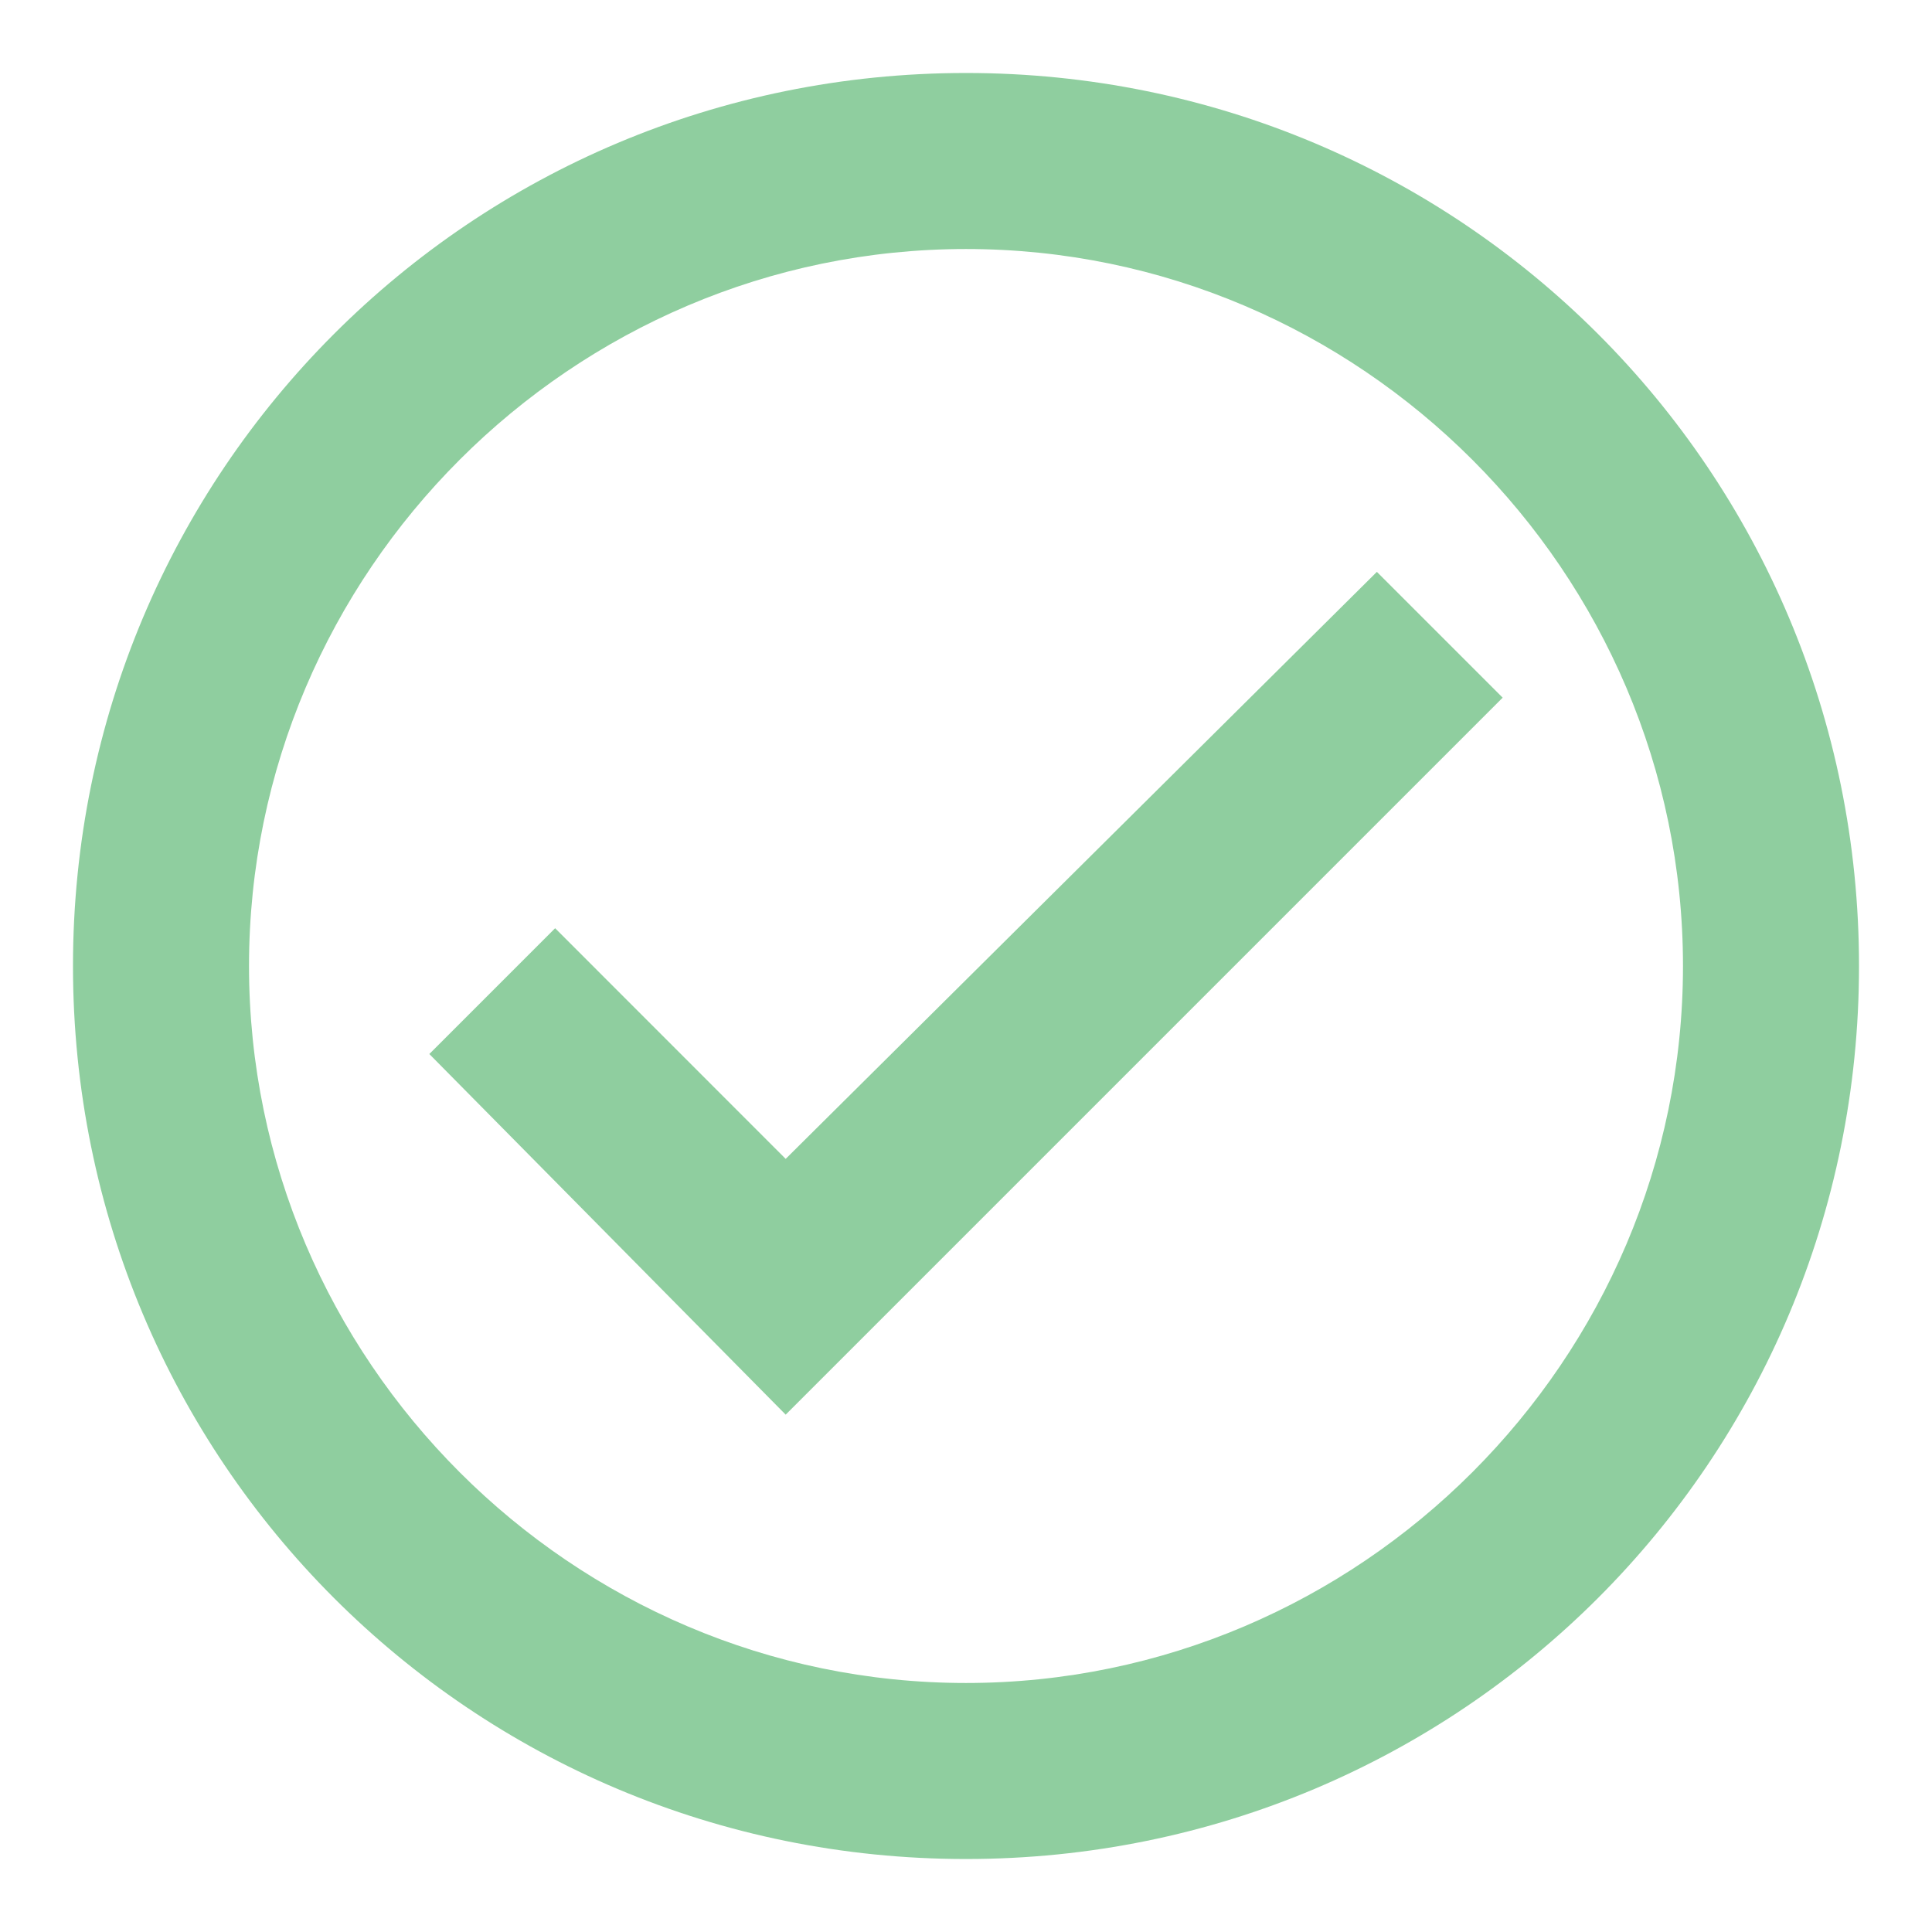
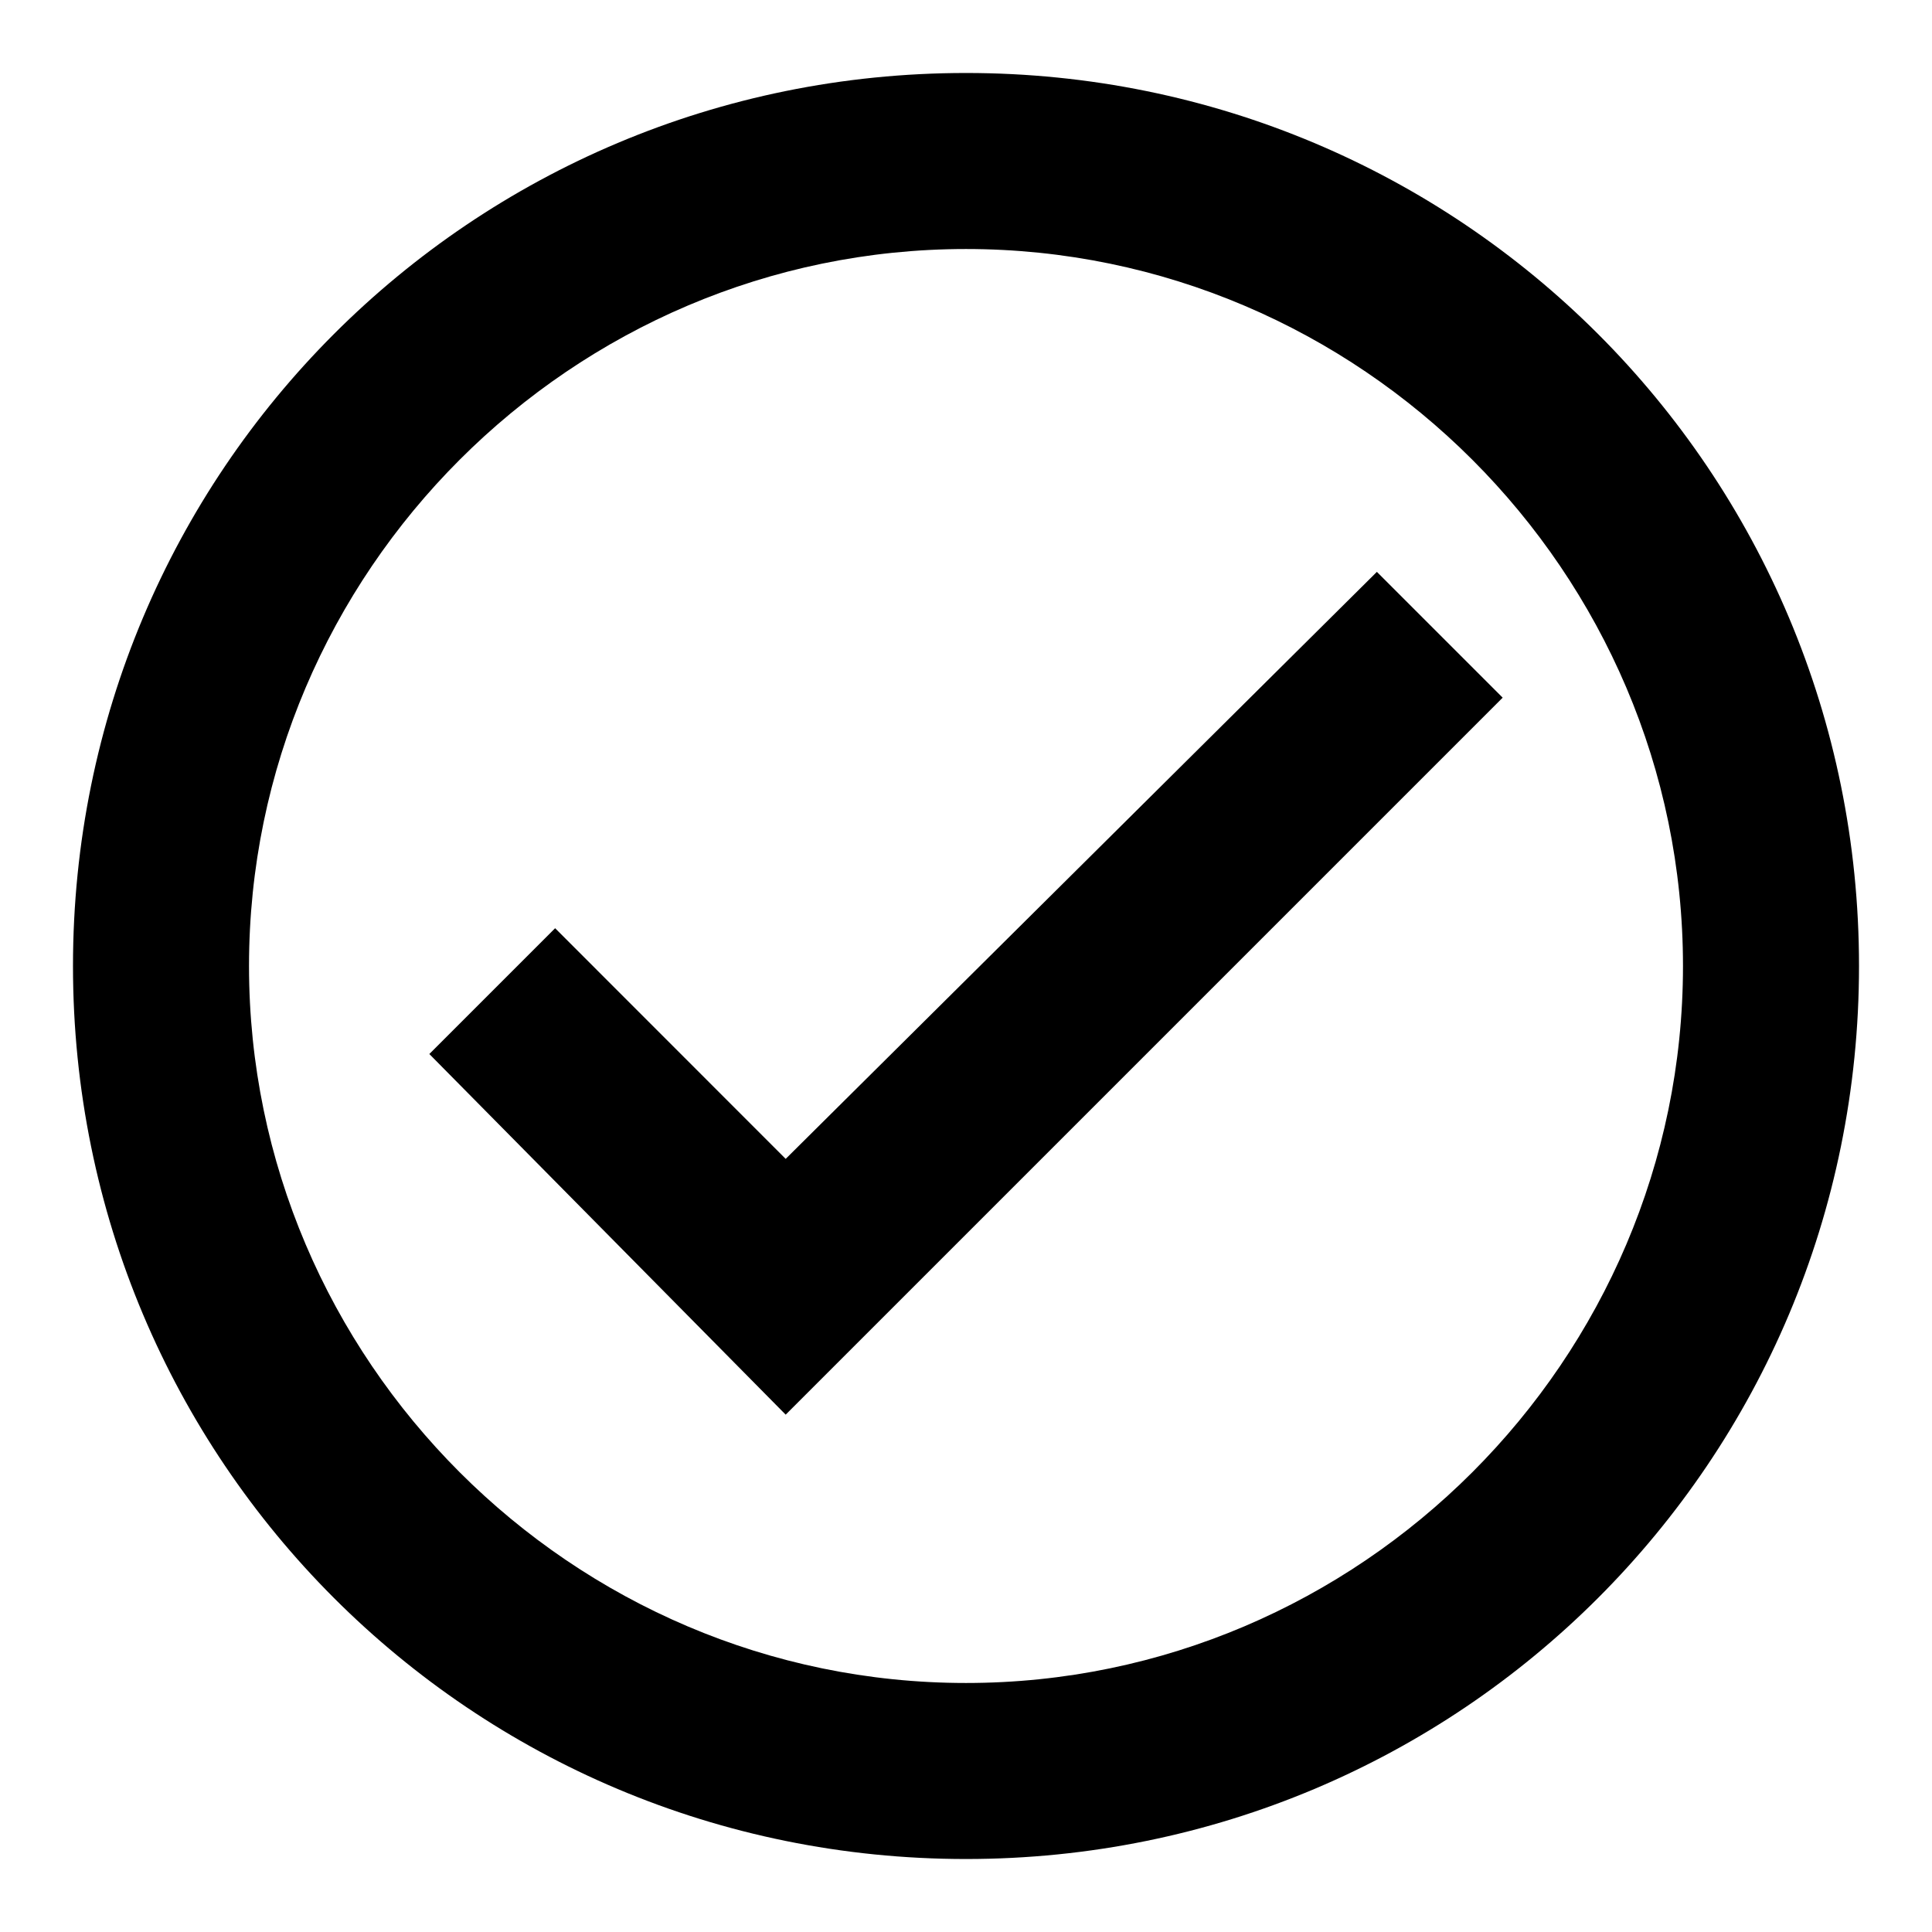
- <svg xmlns="http://www.w3.org/2000/svg" width="18px" height="18px" viewBox="0 0 18 18" version="1.1">
-   <defs>
-     <filter id="filter-1">
-       <feColorMatrix in="SourceGraphic" type="matrix" values="0 0 0 0 0.275 0 0 0 0 0.62 0 0 0 0 0.349 0 0 0 1 0" />
-     </filter>
-   </defs>
-   <g id="Work-In-Progress" stroke="none" stroke-width="1" fill="none" fill-rule="evenodd">
-     <g id="7-1-1" transform="translate(-1227, -240)">
-       <g id="Group-9" transform="translate(272, 176)">
-         <g id="Group-13" transform="translate(0, 47)">
-           <g id="Icon-14" transform="translate(954, 16)" filter="url(#filter-1)">
-             <g>
-               <rect id="Path" x="0" y="0" width="20" height="20" />
-               <path d="M10,18.32 C14.609,18.32 18.32,14.609 18.32,10 C18.32,5.391 14.609,1.68 10,1.68 C5.391,1.68 1.68,5.391 1.68,10 C1.68,14.609 5.391,18.32 10,18.32 Z M10,16.68 C6.328,16.68 3.32,13.672 3.32,10 C3.32,6.328 6.328,3.32 10,3.32 C13.672,3.32 16.68,6.328 16.68,10 C16.68,13.672 13.672,16.68 10,16.68 Z M8.32,14.18 L15,7.5 L13.828,6.328 L8.32,11.797 L6.172,9.648 L5,10.82 L8.32,14.18 Z" id="c" fill="#7A6E77" fill-rule="nonzero" />
-             </g>
-           </g>
+ <svg xmlns="http://www.w3.org/2000/svg" width="18px" height="18px" viewBox="0 0 18 18" version="1.1" fill="currentColor" fill-rule="evenodd" clip-rule="evenodd">
+   <g id="7-1-1" transform="translate(-1227, -240)">
+     <g id="Group-9" transform="translate(272, 176)">
+       <g id="Group-13" transform="translate(0, 47)">
+         <g id="Icon-14" transform="translate(954, 16)">
+           <path d="M10,18.32 C14.609,18.32 18.32,14.609 18.32,10 C18.32,5.391 14.609,1.68 10,1.68 C5.391,1.68 1.68,5.391 1.68,10 C1.68,14.609 5.391,18.32 10,18.32 Z M10,16.68 C6.328,16.68 3.32,13.672 3.32,10 C3.32,6.328 6.328,3.32 10,3.32 C13.672,3.32 16.68,6.328 16.68,10 C16.68,13.672 13.672,16.68 10,16.68 Z M8.32,14.18 L15,7.5 L13.828,6.328 L8.32,11.797 L6.172,9.648 L5,10.82 L8.32,14.18 Z" />
        </g>
      </g>
    </g>
  </g>
</svg>
